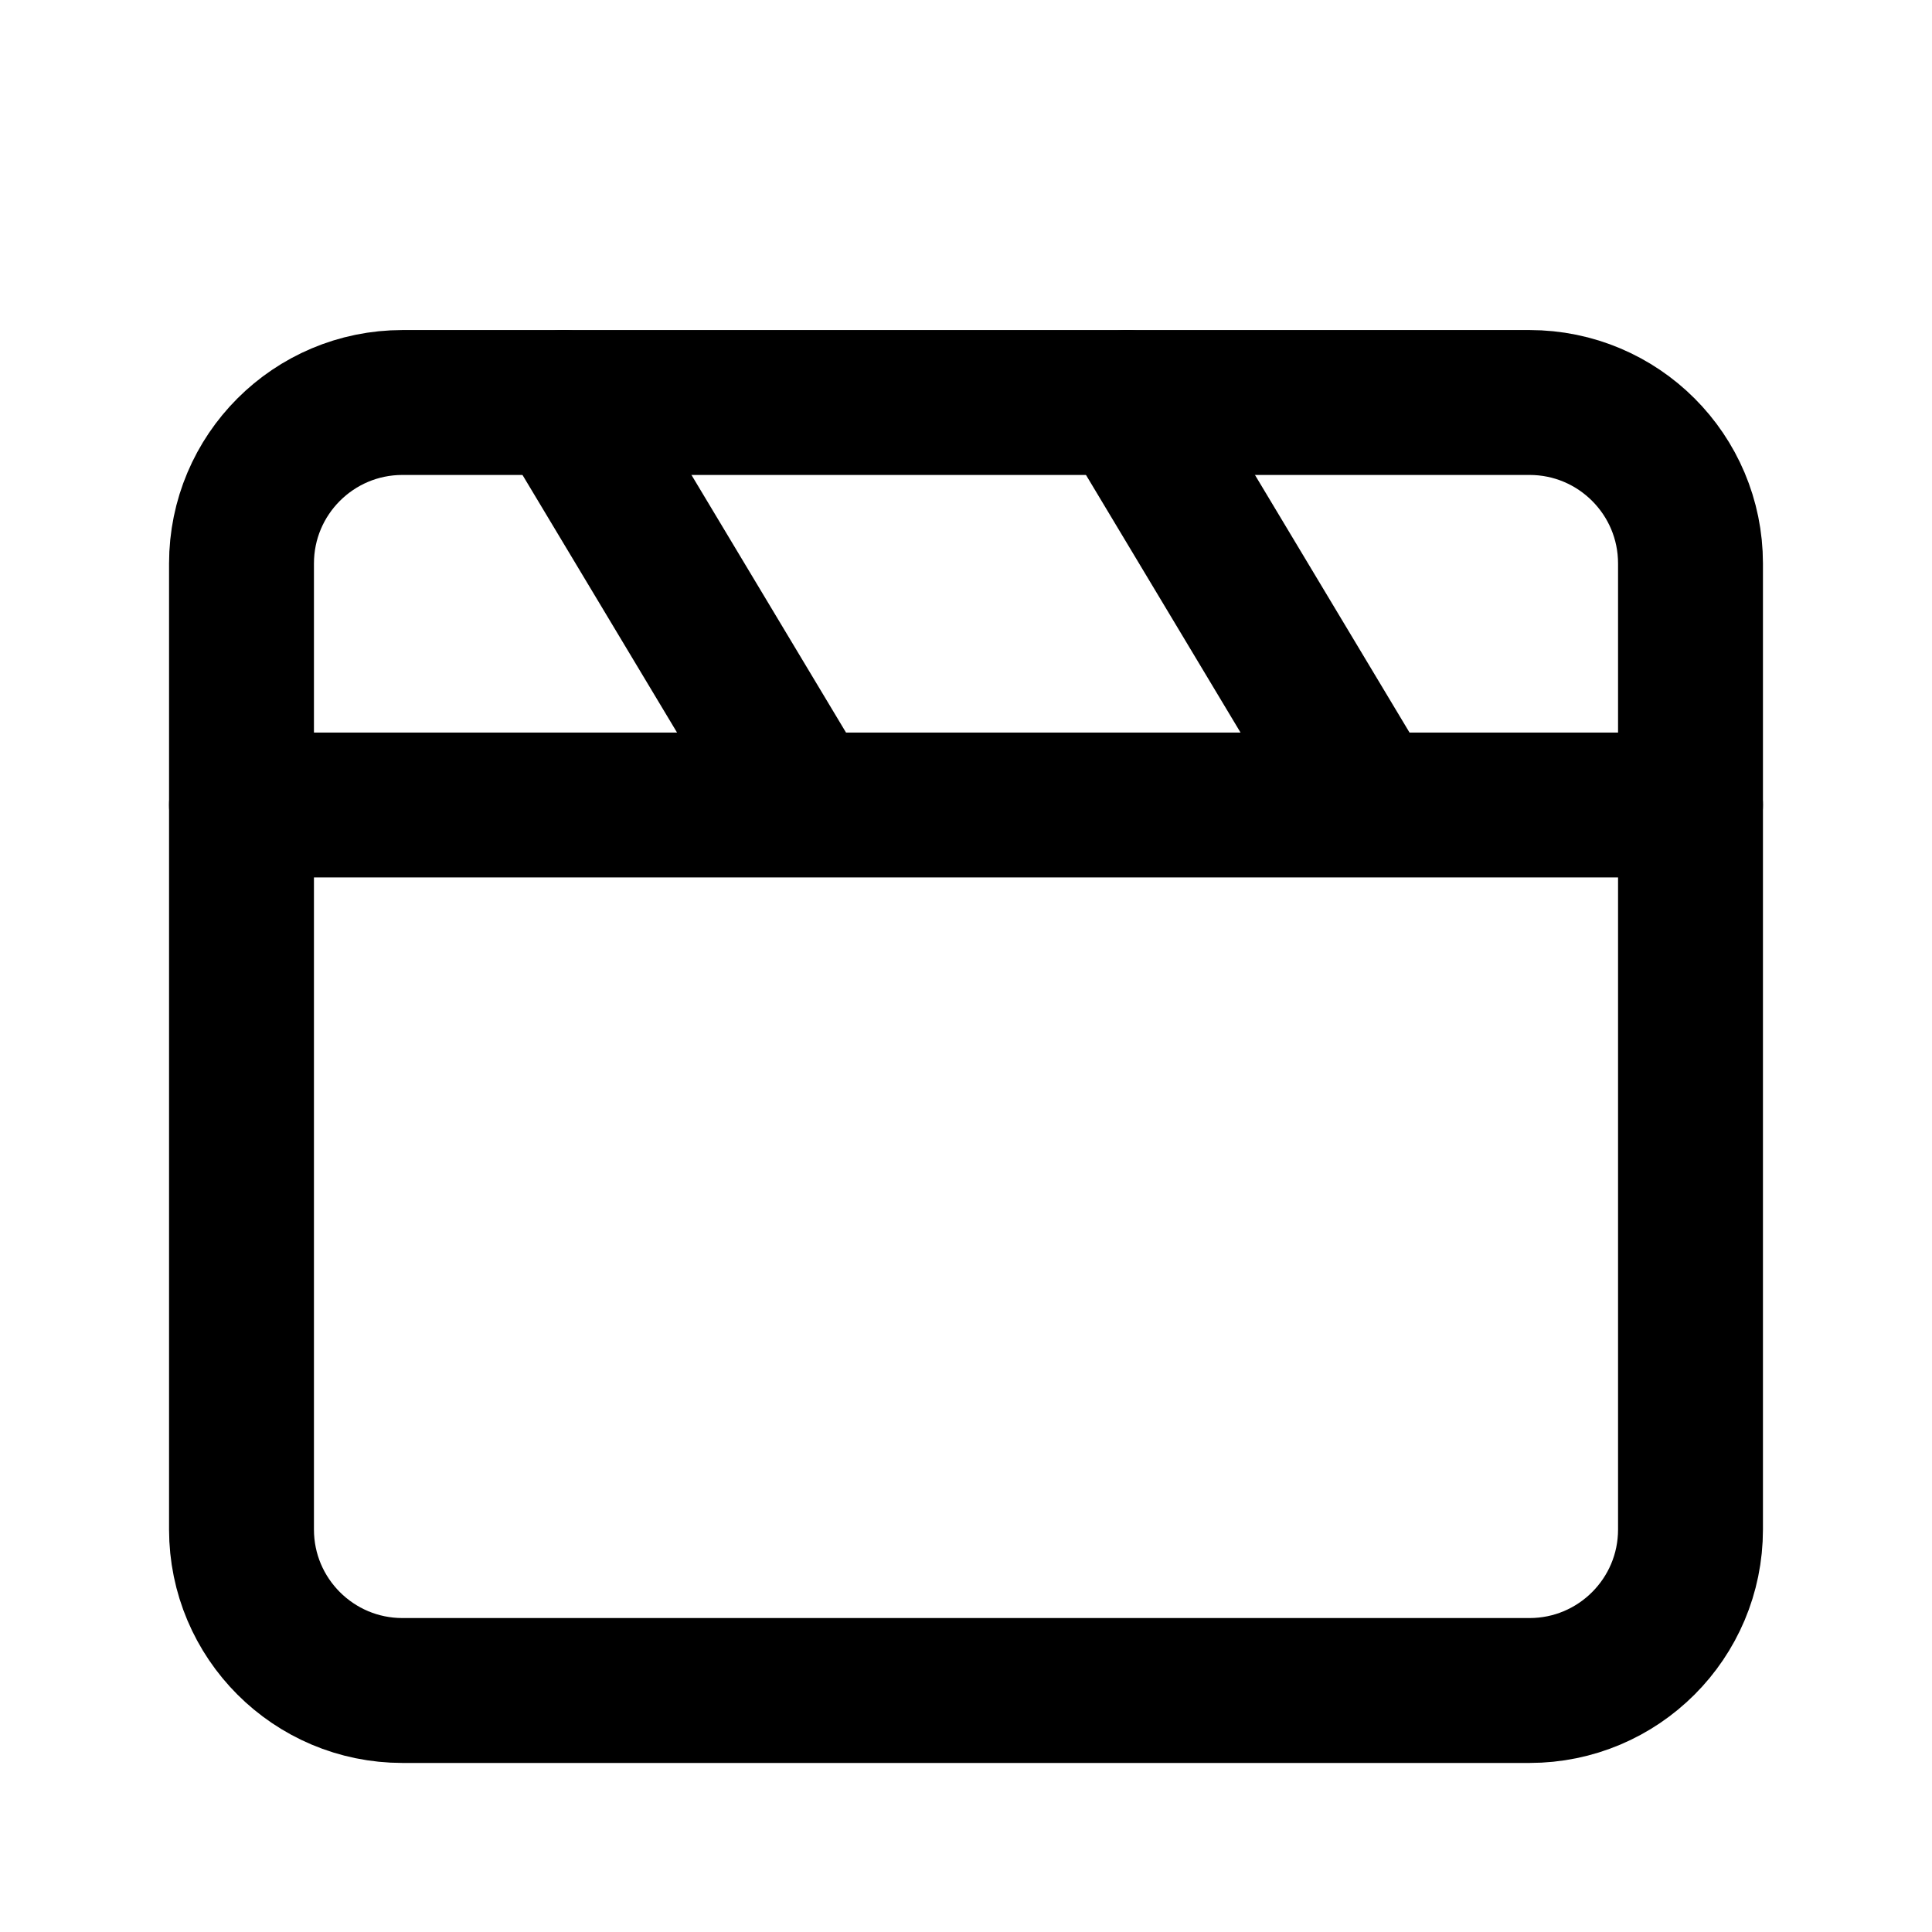
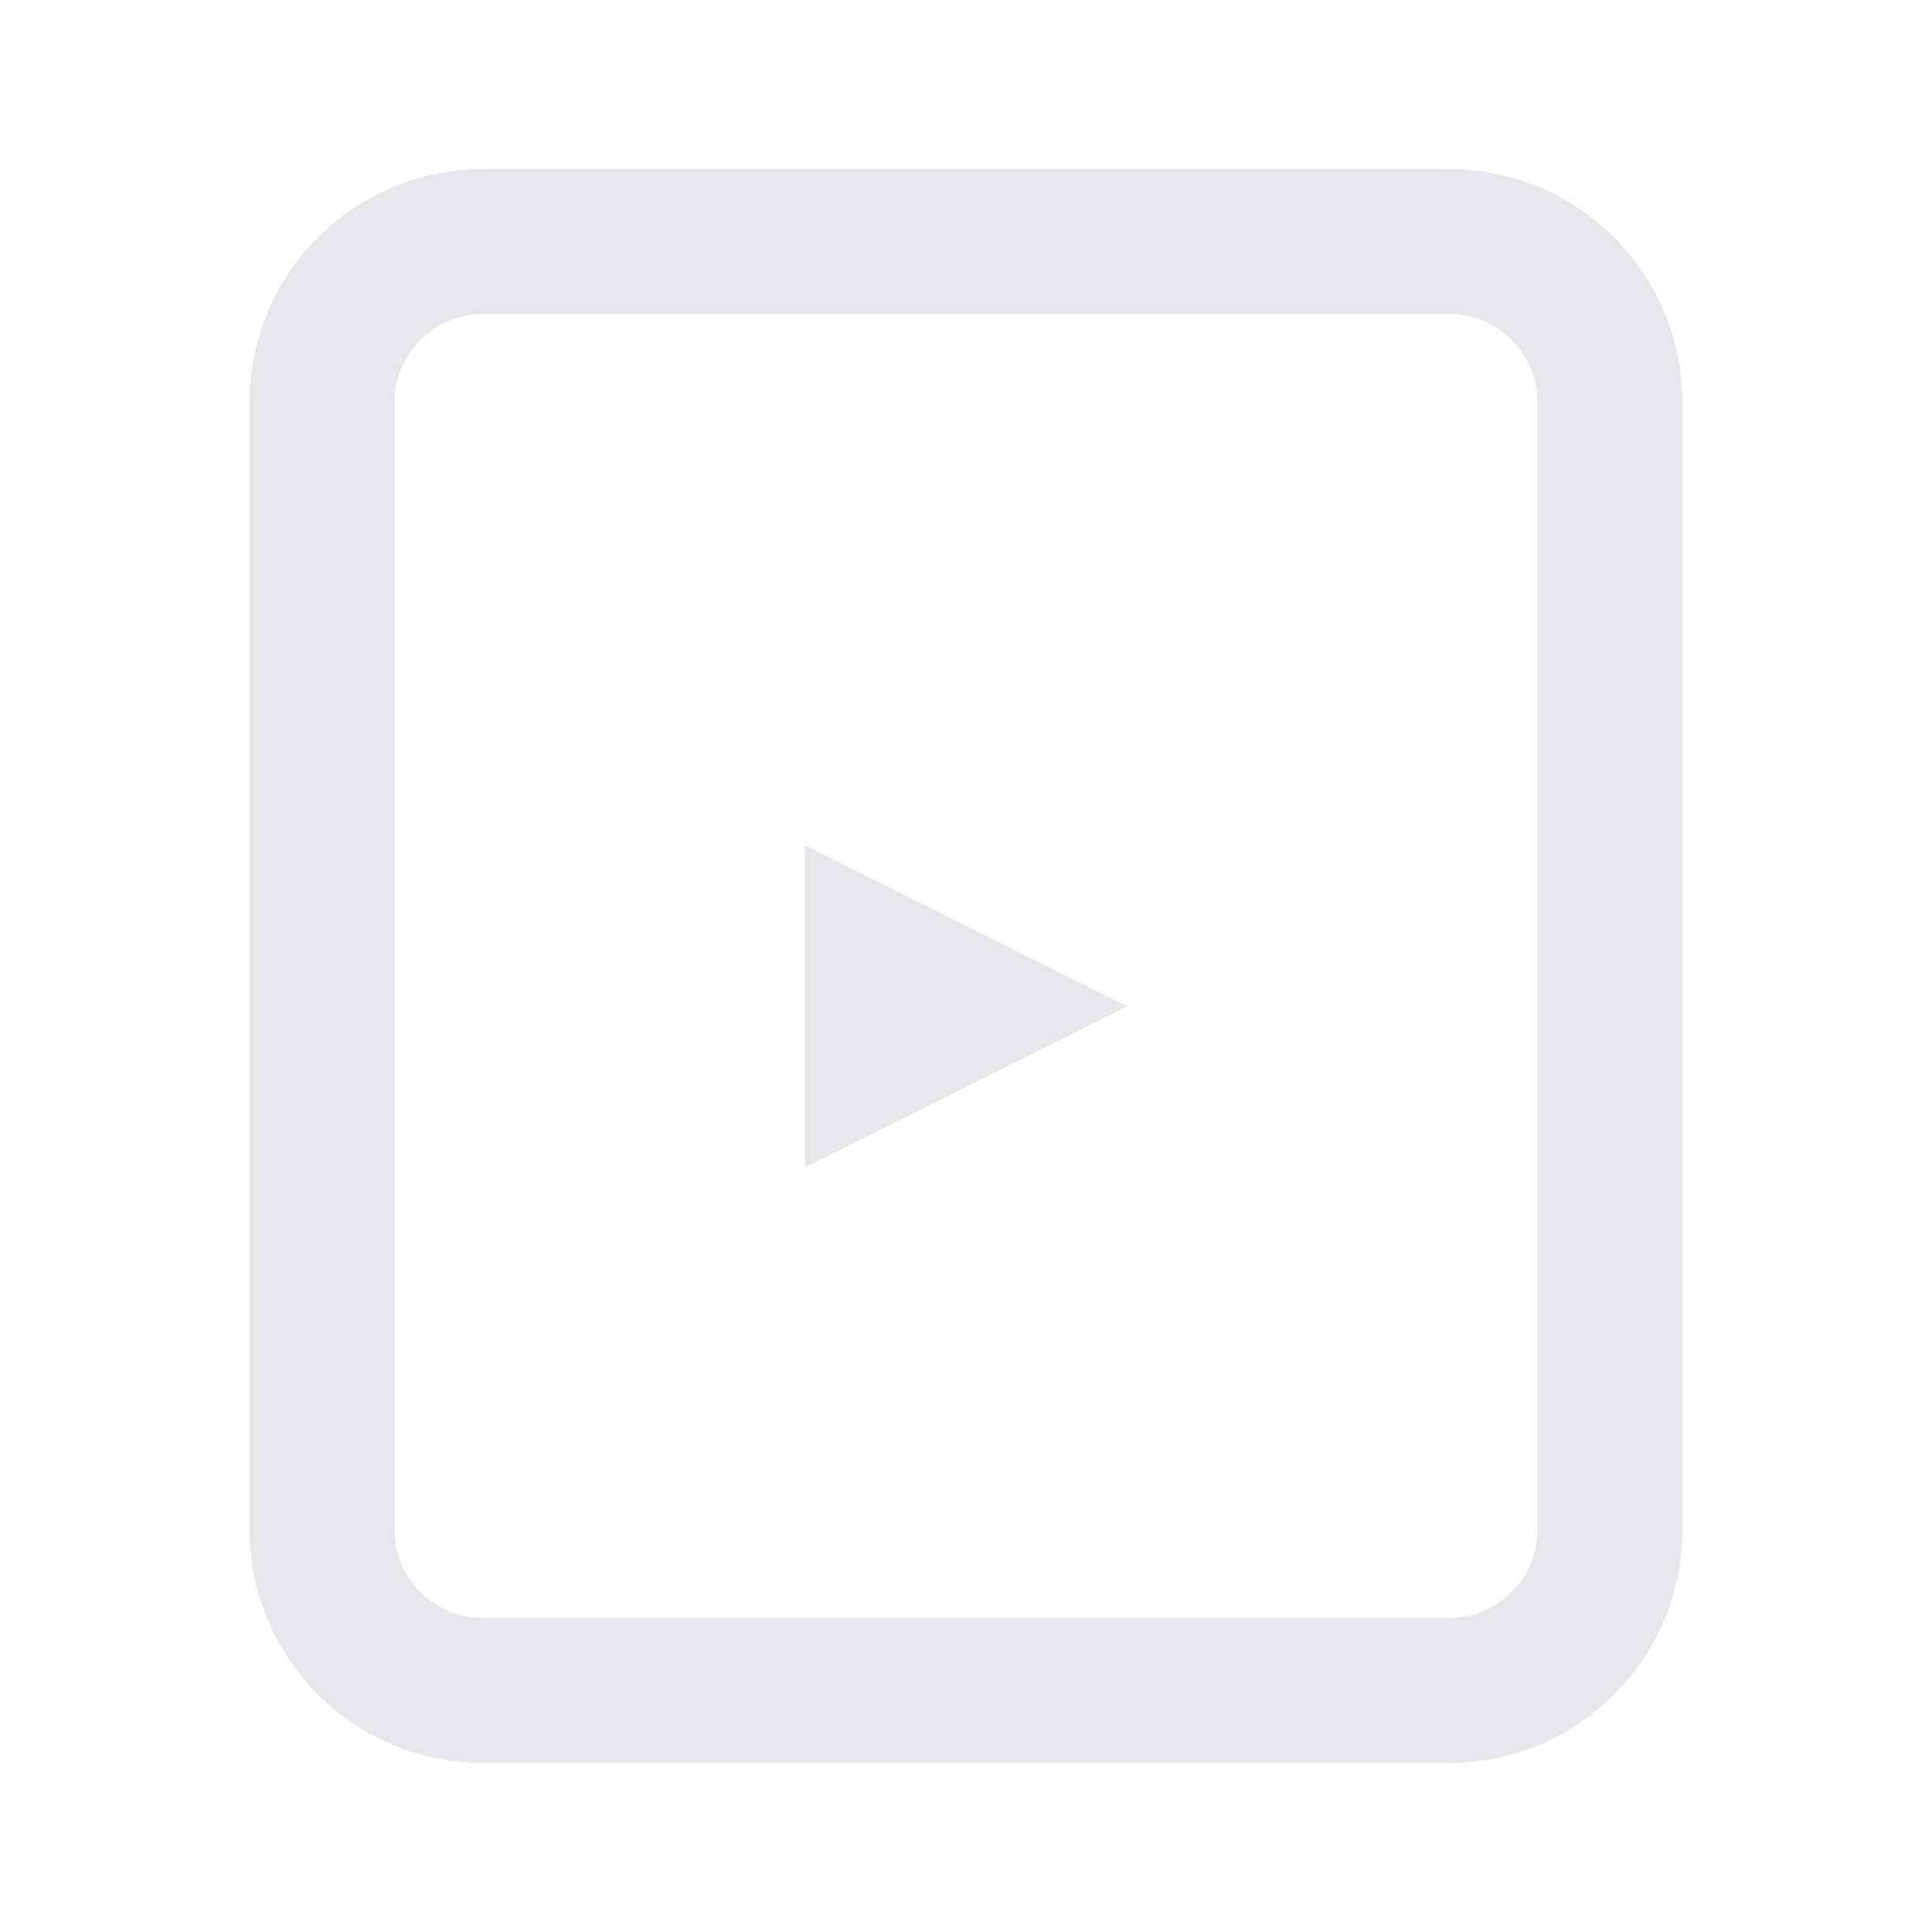
- <svg xmlns="http://www.w3.org/2000/svg" width="24" height="24" viewBox="0 0 24 24" fill="none" stroke="currentColor" stroke-width="1.8" stroke-linecap="round" stroke-linejoin="round">
-   <rect x="3" y="5" width="18" height="16" rx="2" />
-   <path d="M3 10h18M7 5l3 5m4-5 3 5" />
+ <svg xmlns="http://www.w3.org/2000/svg" width="24" height="24" viewBox="0 0 24 24">
+   <g fill="none" stroke="#E5E7EB" stroke-width="1.8" stroke-linecap="round" stroke-linejoin="round">
+     <rect x="4" y="3" width="16" height="18" rx="2" />
+     <path d="M4 8h16M4 16h16M8 3v5m8-5v5M8 16v5m8-5v5M10 10.5l4 2-4 2v-4Z" fill="#E5E7EB" stroke="none" />
+   </g>
</svg>
